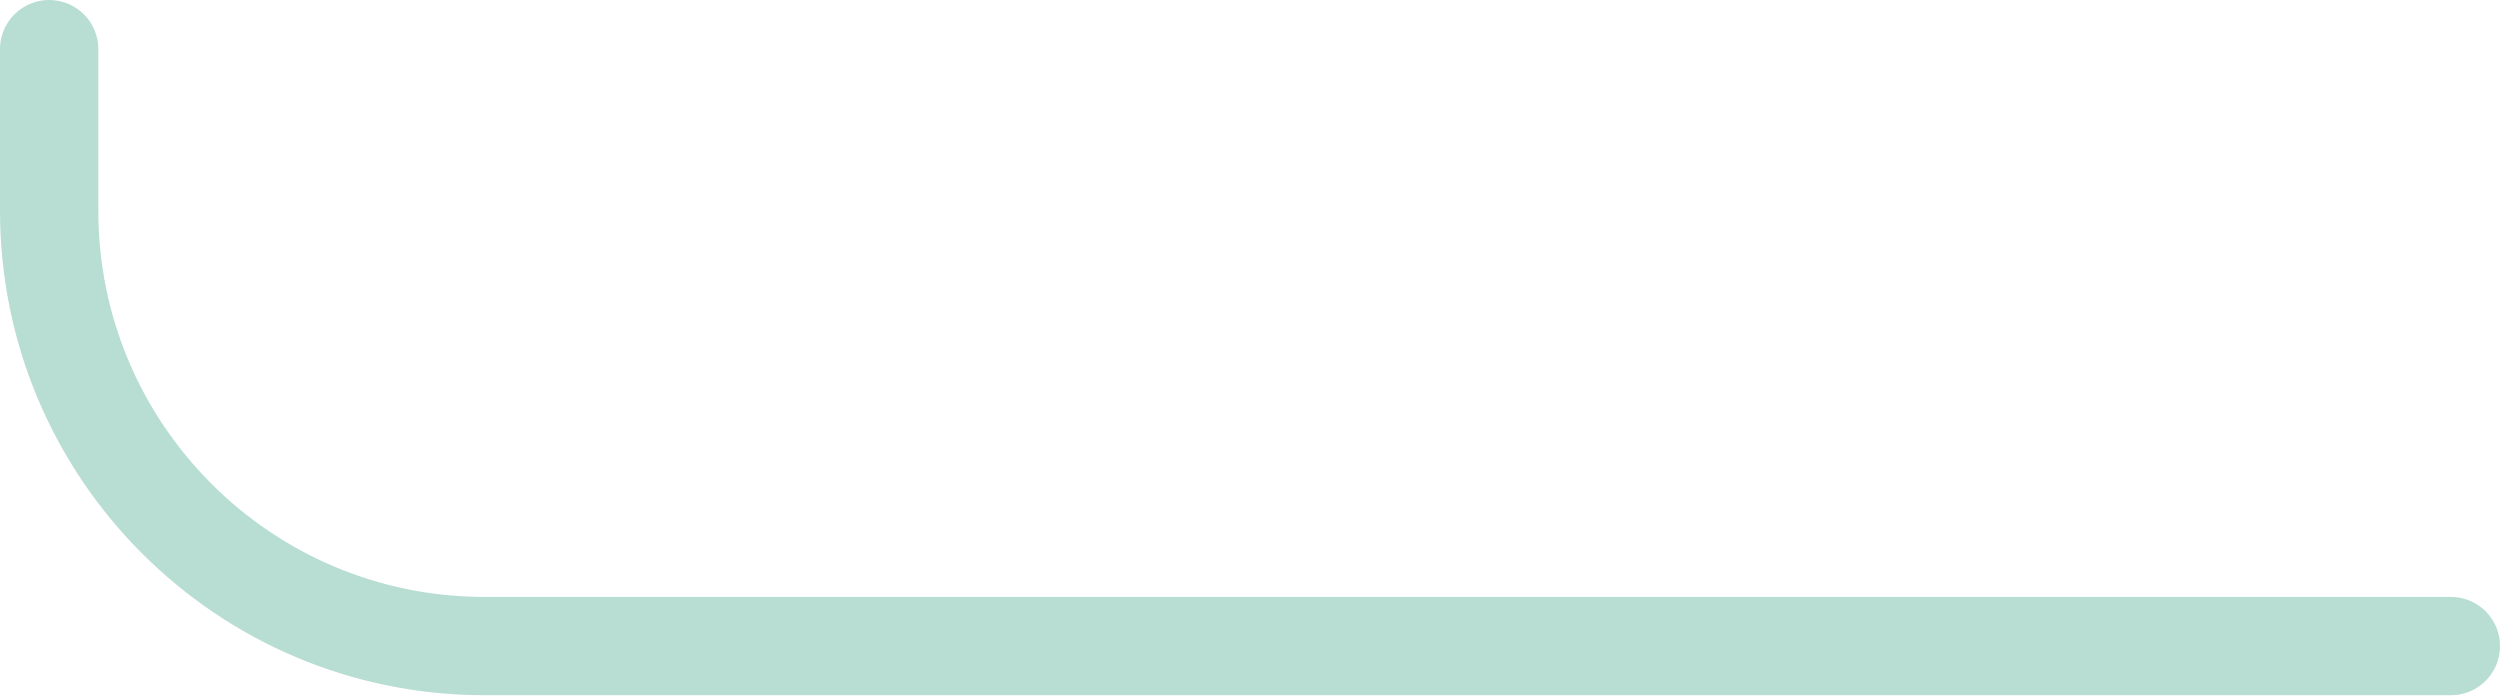
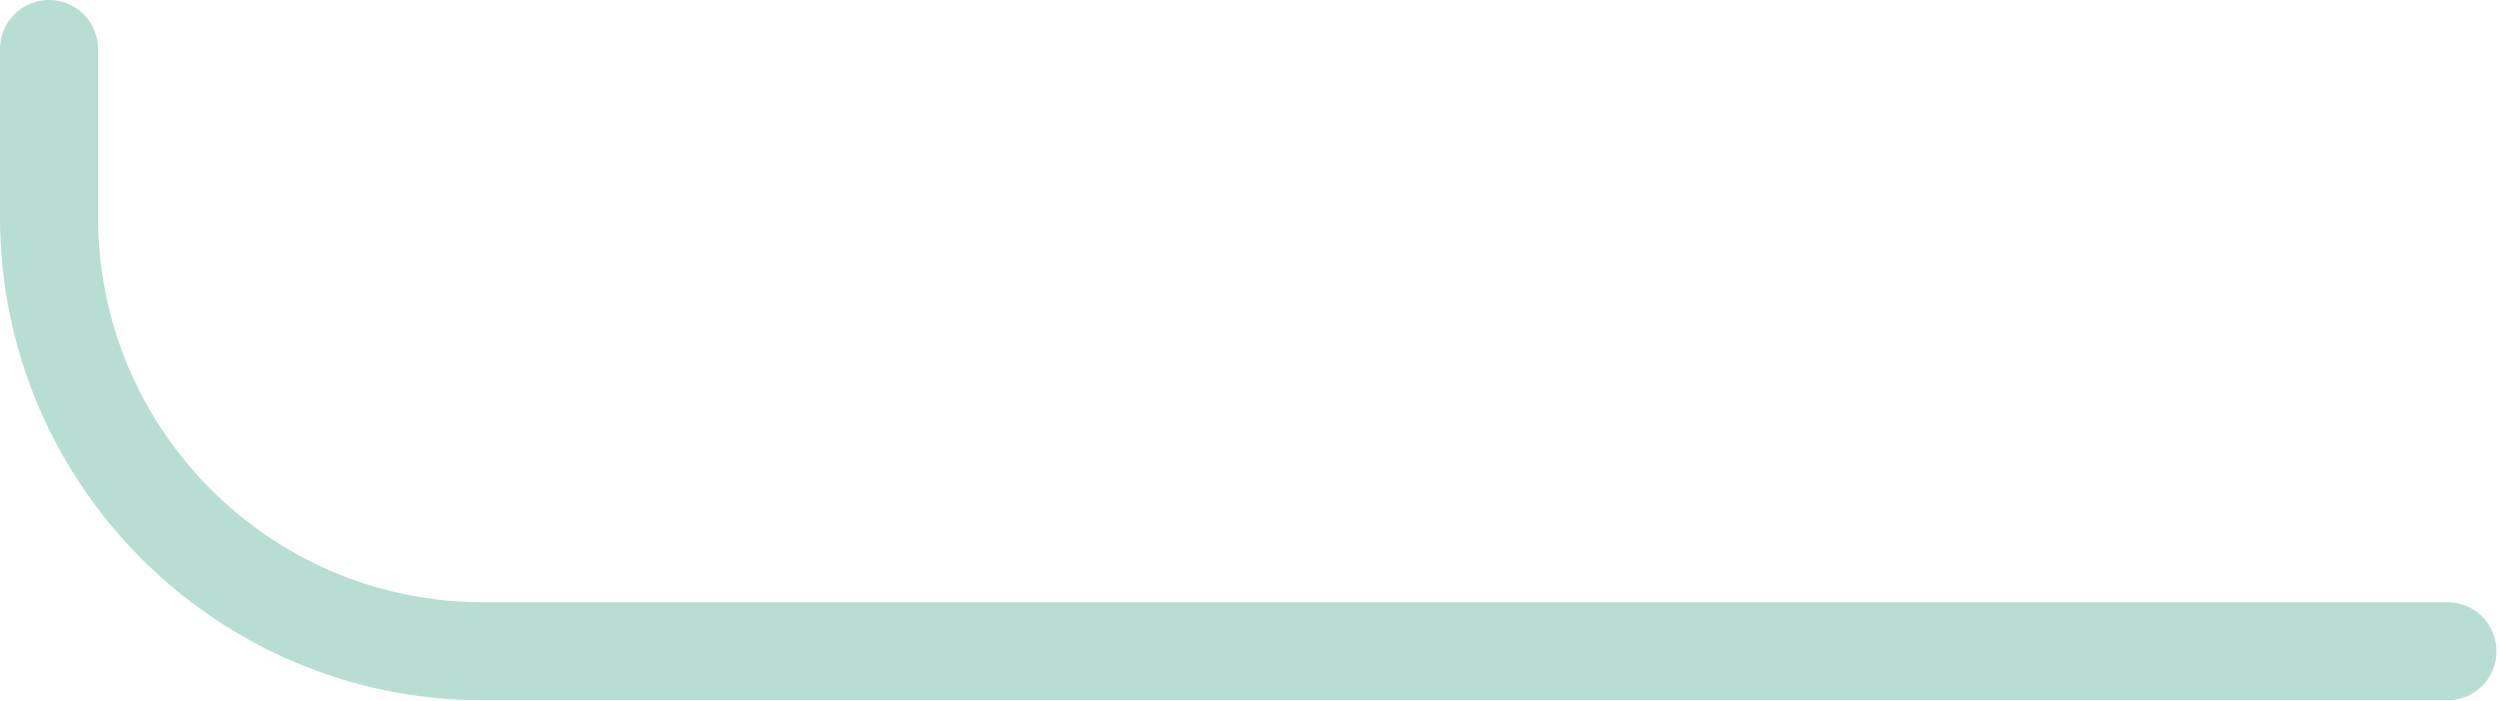
- <svg xmlns="http://www.w3.org/2000/svg" width="356" height="99" viewBox="0 0 356 99" fill="none">
-   <path d="M349 92H69C34.758 92 7 64.242 7 30V7" stroke="#B8DDD2" stroke-width="14" stroke-linecap="round" />
+ <svg xmlns="http://www.w3.org/2000/svg" width="357" height="100" viewBox="0 0 357 100" fill="none">
+   <path d="M7 7V31C7 65.242 34.758 93 69 93H349.5" stroke="#B8DDD2" stroke-width="14" stroke-linecap="round" stroke-linejoin="round" />
</svg>
